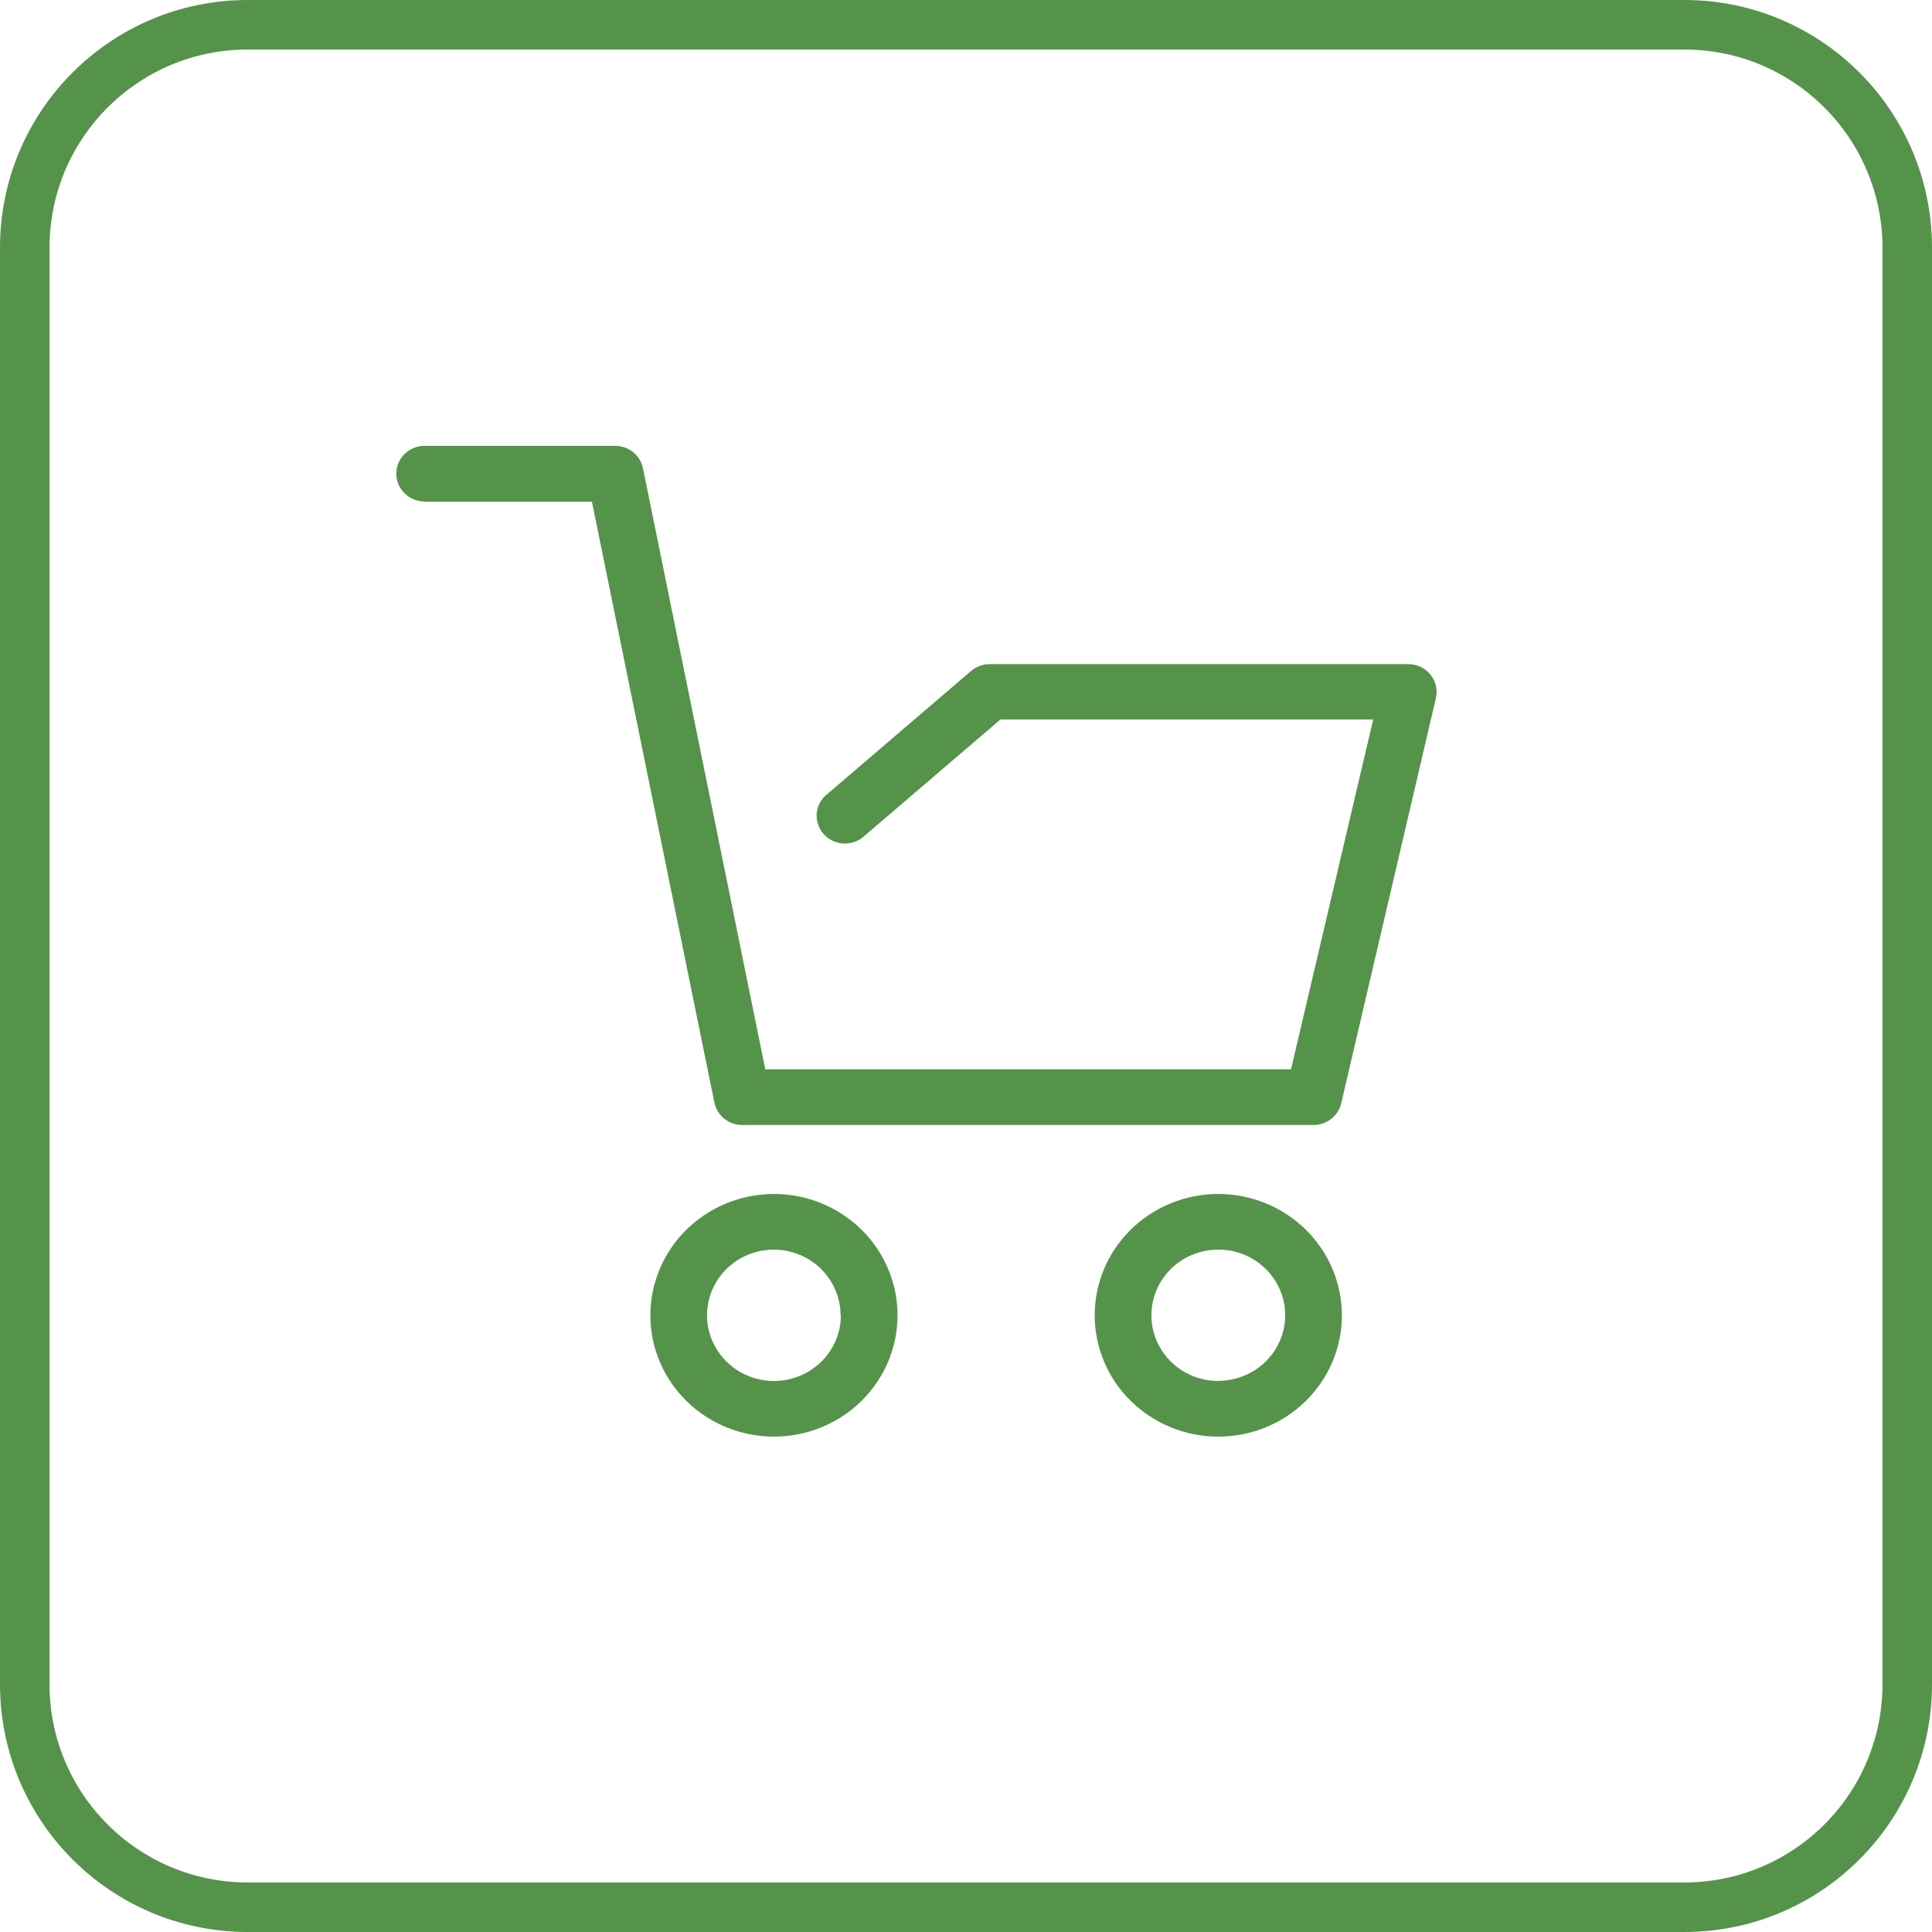
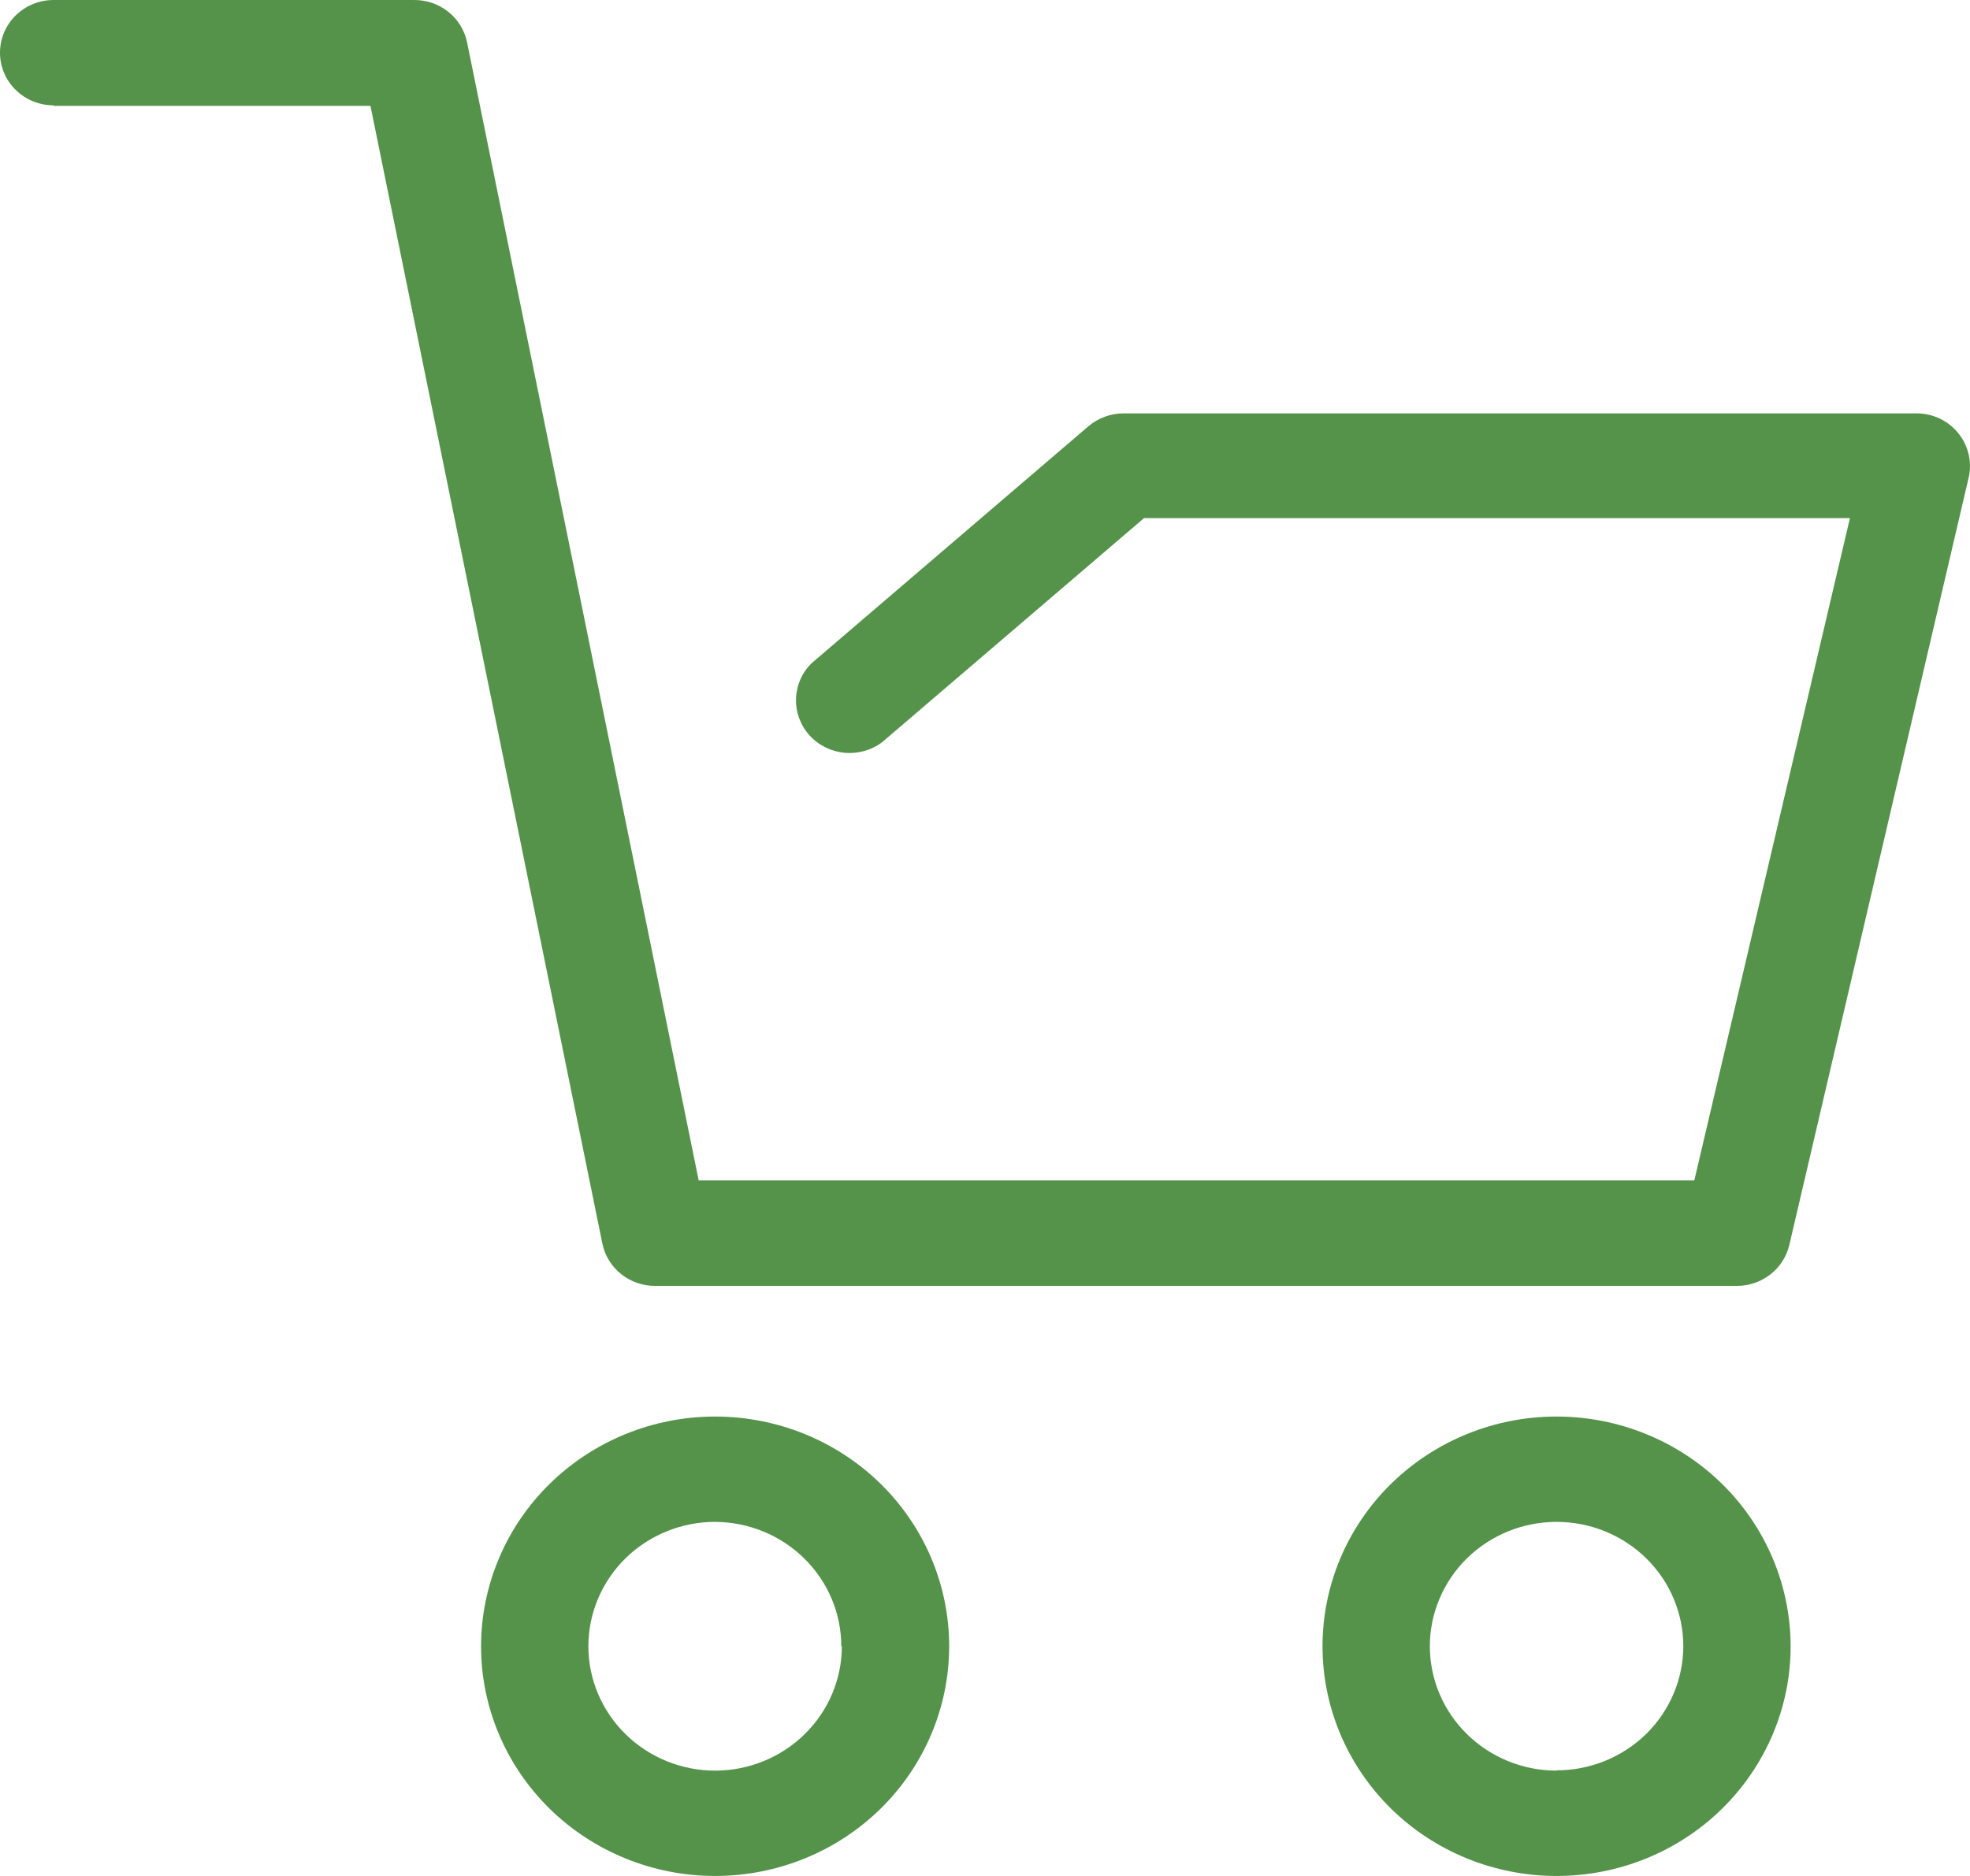
- <svg xmlns="http://www.w3.org/2000/svg" width="39" height="39" viewBox="0 0 39 39" fill="none">
-   <rect x="0.5" y="0.5" width="38" height="38" rx="4.5" stroke="#55934B" />
-   <path d="M13.128 26.551C13.128 27.2 13.391 27.823 13.859 28.283C14.326 28.742 14.961 29 15.623 29C16.285 29 16.919 28.742 17.387 28.283C17.855 27.823 18.118 27.2 18.118 26.551C18.118 25.901 17.855 25.278 17.387 24.819C16.919 24.36 16.285 24.102 15.623 24.102C14.961 24.102 14.327 24.361 13.859 24.82C13.392 25.279 13.129 25.901 13.128 26.551ZM16.974 26.551C16.974 26.902 16.831 27.24 16.578 27.488C16.325 27.737 15.981 27.877 15.623 27.877C15.265 27.877 14.921 27.737 14.668 27.488C14.415 27.24 14.272 26.902 14.272 26.551C14.272 26.199 14.415 25.862 14.668 25.613C14.921 25.365 15.265 25.225 15.623 25.225C15.98 25.227 16.322 25.367 16.574 25.616C16.826 25.864 16.968 26.2 16.968 26.551L16.974 26.551Z" fill="#55934B" />
-   <path d="M24.593 24.102C23.931 24.102 23.297 24.36 22.829 24.819C22.361 25.278 22.098 25.901 22.098 26.551C22.098 27.201 22.361 27.823 22.829 28.283C23.297 28.742 23.931 29 24.593 29C25.255 29 25.89 28.742 26.357 28.283C26.825 27.823 27.088 27.201 27.088 26.551C27.087 25.902 26.824 25.279 26.357 24.82C25.889 24.361 25.255 24.102 24.593 24.102ZM24.593 27.877C24.235 27.877 23.891 27.737 23.638 27.488C23.385 27.24 23.242 26.903 23.242 26.551C23.242 26.2 23.385 25.862 23.638 25.613C23.891 25.365 24.235 25.225 24.593 25.225C24.951 25.225 25.295 25.365 25.548 25.613C25.802 25.862 25.944 26.2 25.944 26.551C25.943 26.902 25.8 27.239 25.547 27.487C25.294 27.734 24.951 27.874 24.593 27.874L24.593 27.877Z" fill="#55934B" />
-   <path d="M8.573 10.129H11.949L14.421 22.257C14.475 22.524 14.716 22.714 14.993 22.709H26.516C26.782 22.709 27.014 22.528 27.074 22.273L28.985 14.095C29.024 13.928 28.984 13.752 28.875 13.618C28.767 13.484 28.602 13.406 28.427 13.407H19.978C19.84 13.407 19.707 13.456 19.603 13.544L16.65 16.072C16.439 16.281 16.429 16.615 16.627 16.837C16.825 17.058 17.163 17.092 17.402 16.915L20.195 14.524H27.72L26.061 21.585H15.448L12.979 9.452C12.925 9.185 12.684 8.995 12.407 9H8.572C8.256 9 8 9.251 8 9.562C8 9.872 8.256 10.123 8.572 10.123L8.573 10.129Z" fill="#55934B" />
+ <svg xmlns="http://www.w3.org/2000/svg" width="21" height="20" viewBox="0 0 21 20" fill="none">
+   <path d="M5.128 17.551C5.128 18.2 5.391 18.823 5.859 19.283C6.327 19.742 6.961 20 7.623 20C8.285 20 8.919 19.742 9.387 19.283C9.855 18.823 10.118 18.2 10.118 17.551C10.118 16.901 9.855 16.278 9.387 15.819C8.919 15.36 8.285 15.102 7.623 15.102C6.961 15.102 6.327 15.361 5.859 15.82C5.392 16.279 5.129 16.901 5.128 17.551ZM8.974 17.551C8.974 17.902 8.831 18.24 8.578 18.488C8.325 18.737 7.981 18.877 7.623 18.877C7.265 18.877 6.921 18.737 6.668 18.488C6.415 18.24 6.272 17.902 6.272 17.551C6.272 17.199 6.415 16.862 6.668 16.613C6.921 16.365 7.265 16.225 7.623 16.225C7.98 16.227 8.322 16.367 8.574 16.616C8.826 16.864 8.968 17.2 8.968 17.551L8.974 17.551Z" fill="#55934B" />
+   <path d="M16.593 15.102C15.931 15.102 15.297 15.36 14.829 15.819C14.361 16.278 14.098 16.901 14.098 17.551C14.098 18.201 14.361 18.823 14.829 19.283C15.297 19.742 15.931 20 16.593 20C17.255 20 17.89 19.742 18.357 19.283C18.825 18.823 19.088 18.201 19.088 17.551C19.087 16.902 18.824 16.279 18.357 15.82C17.889 15.361 17.255 15.102 16.593 15.102ZM16.593 18.877C16.235 18.877 15.891 18.737 15.638 18.488C15.385 18.24 15.242 17.903 15.242 17.551C15.242 17.2 15.385 16.862 15.638 16.613C15.891 16.365 16.235 16.225 16.593 16.225C16.951 16.225 17.295 16.365 17.548 16.613C17.802 16.862 17.944 17.2 17.944 17.551C17.943 17.902 17.8 18.239 17.547 18.487C17.294 18.734 16.951 18.874 16.593 18.874L16.593 18.877Z" fill="#55934B" />
+   <path d="M0.573 1.129H3.949L6.421 13.257C6.475 13.524 6.716 13.714 6.993 13.709H18.516C18.782 13.709 19.014 13.528 19.074 13.273L20.985 5.095C21.024 4.928 20.984 4.752 20.875 4.618C20.767 4.484 20.602 4.406 20.427 4.407H11.978C11.84 4.407 11.707 4.456 11.603 4.544L8.65 7.072C8.439 7.281 8.429 7.615 8.627 7.837C8.825 8.058 9.163 8.092 9.402 7.914L12.195 5.524H19.72L18.061 12.585H7.448L4.979 0.452C4.925 0.185 4.684 -0.005 4.407 0H0.572C0.256 0 0 0.251 0 0.562C0 0.872 0.256 1.123 0.572 1.123L0.573 1.129Z" fill="#55934B" />
</svg>
